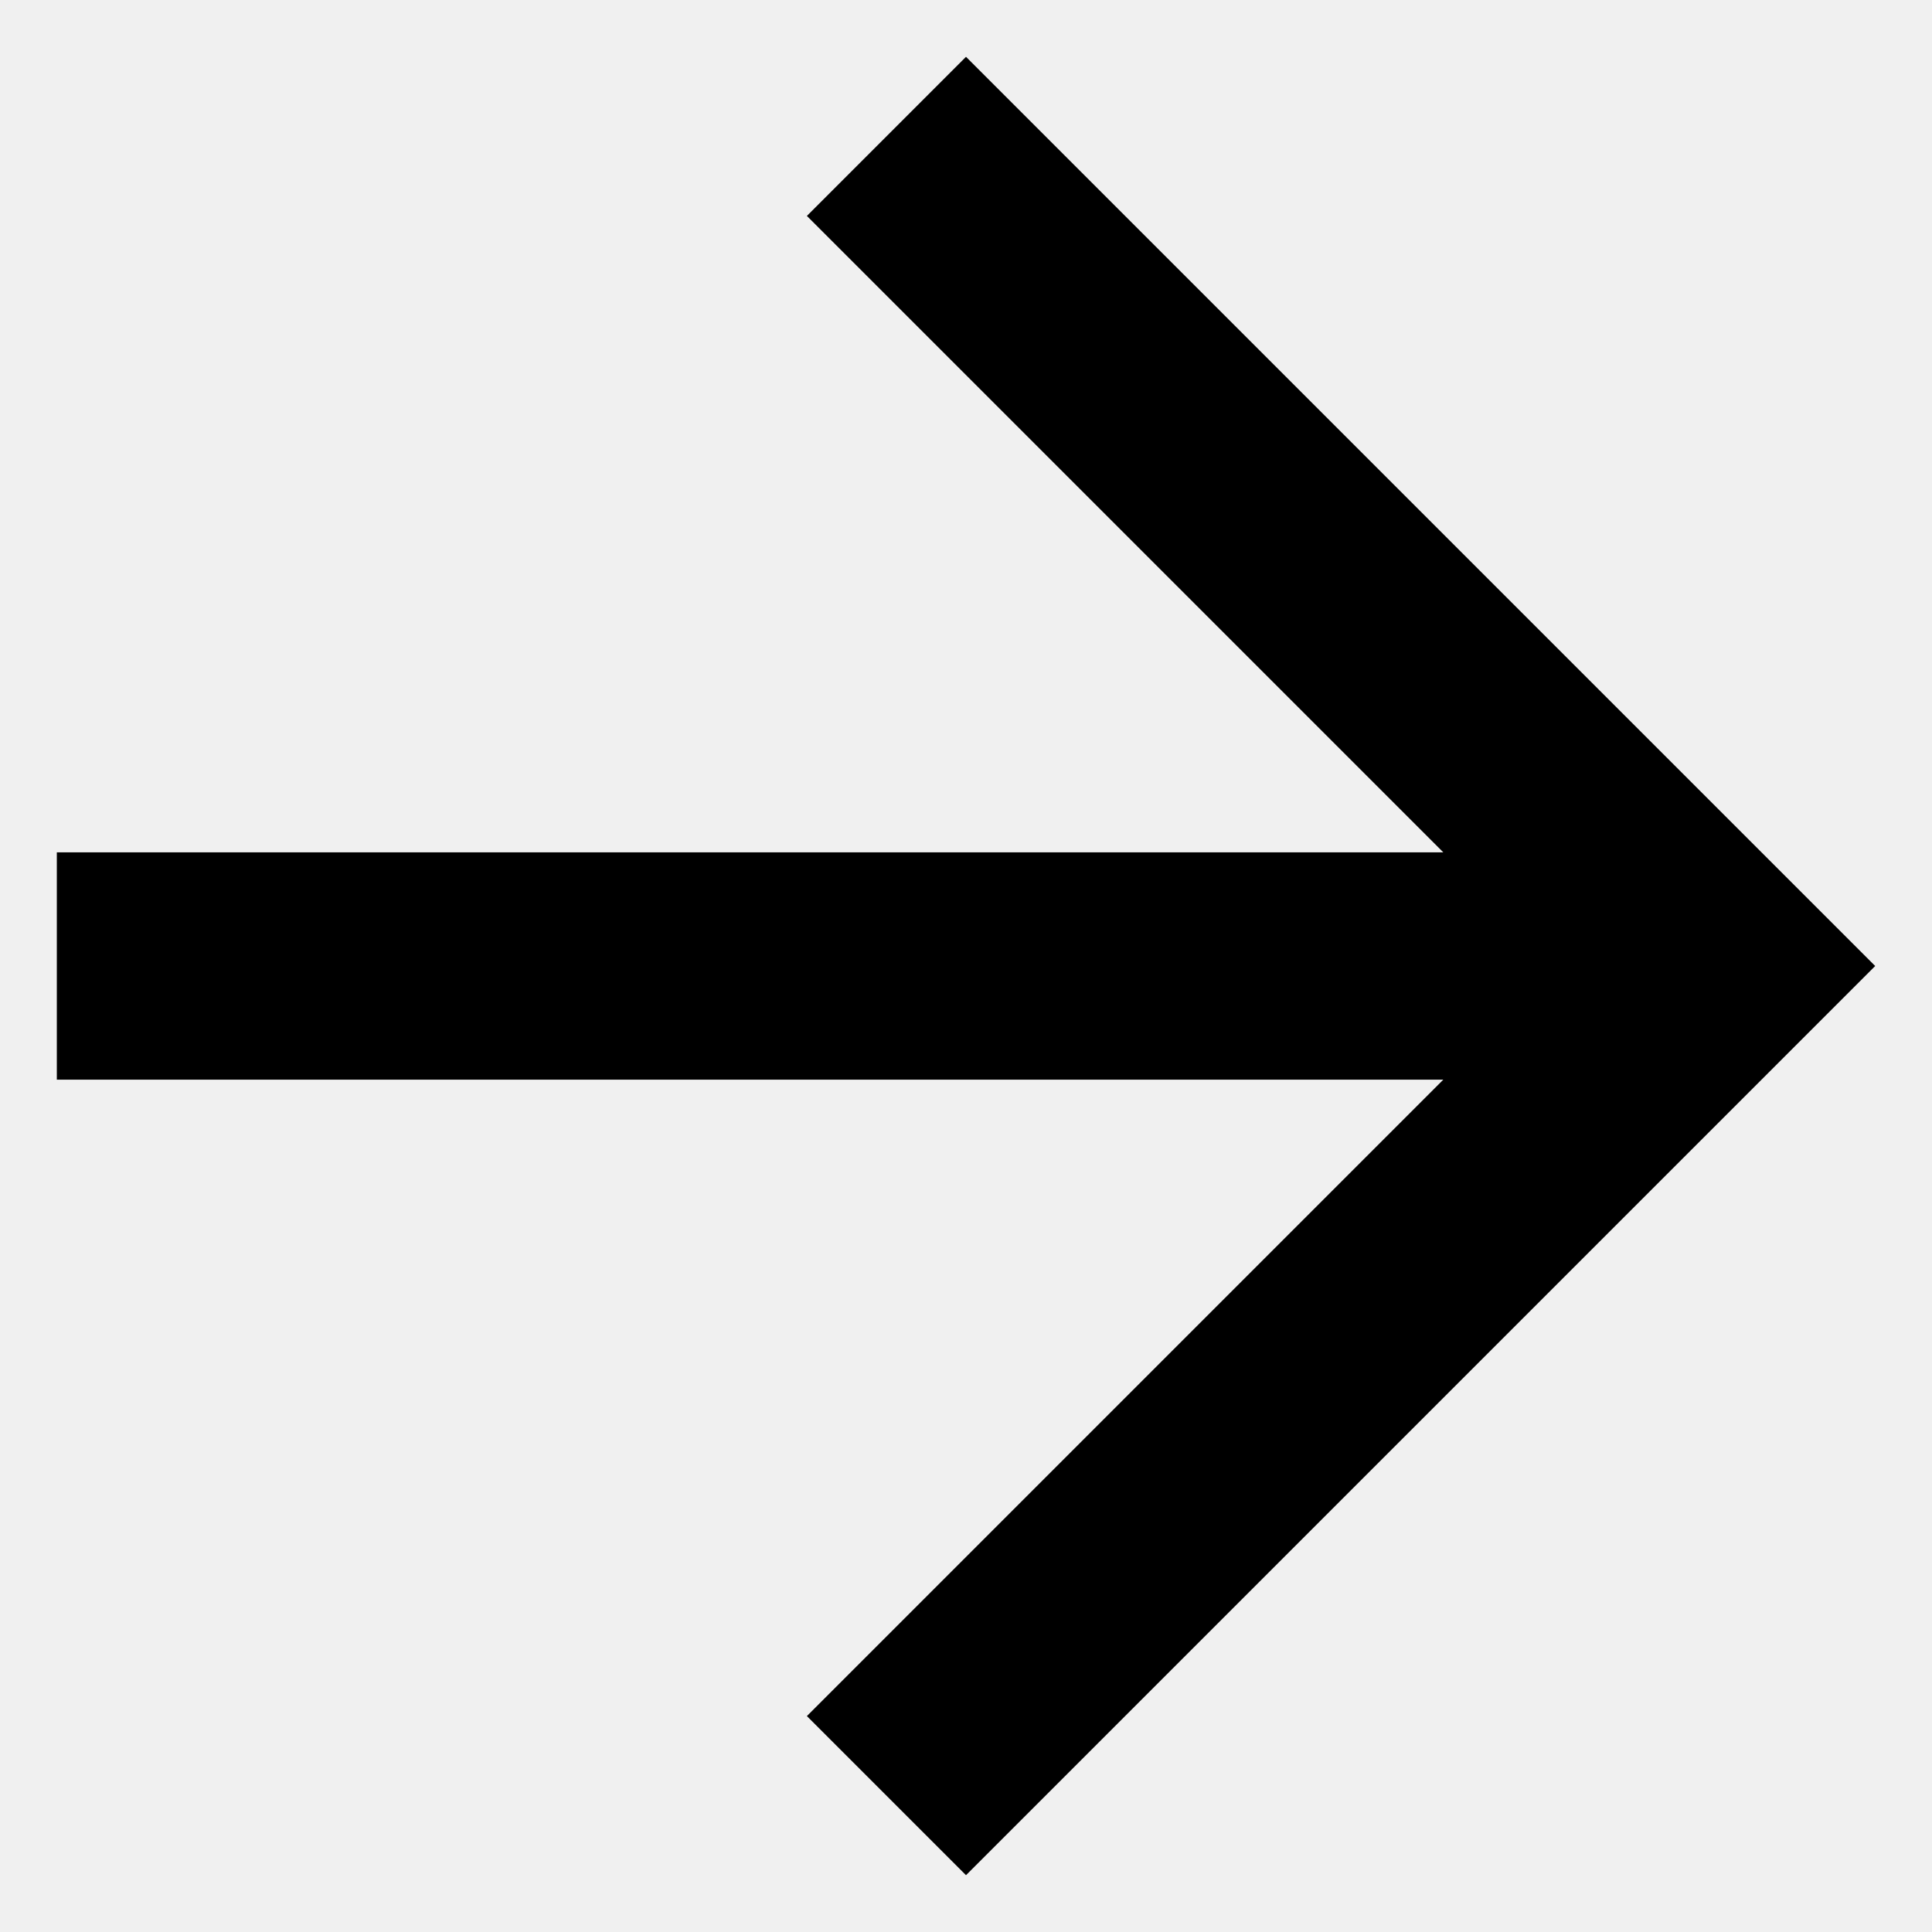
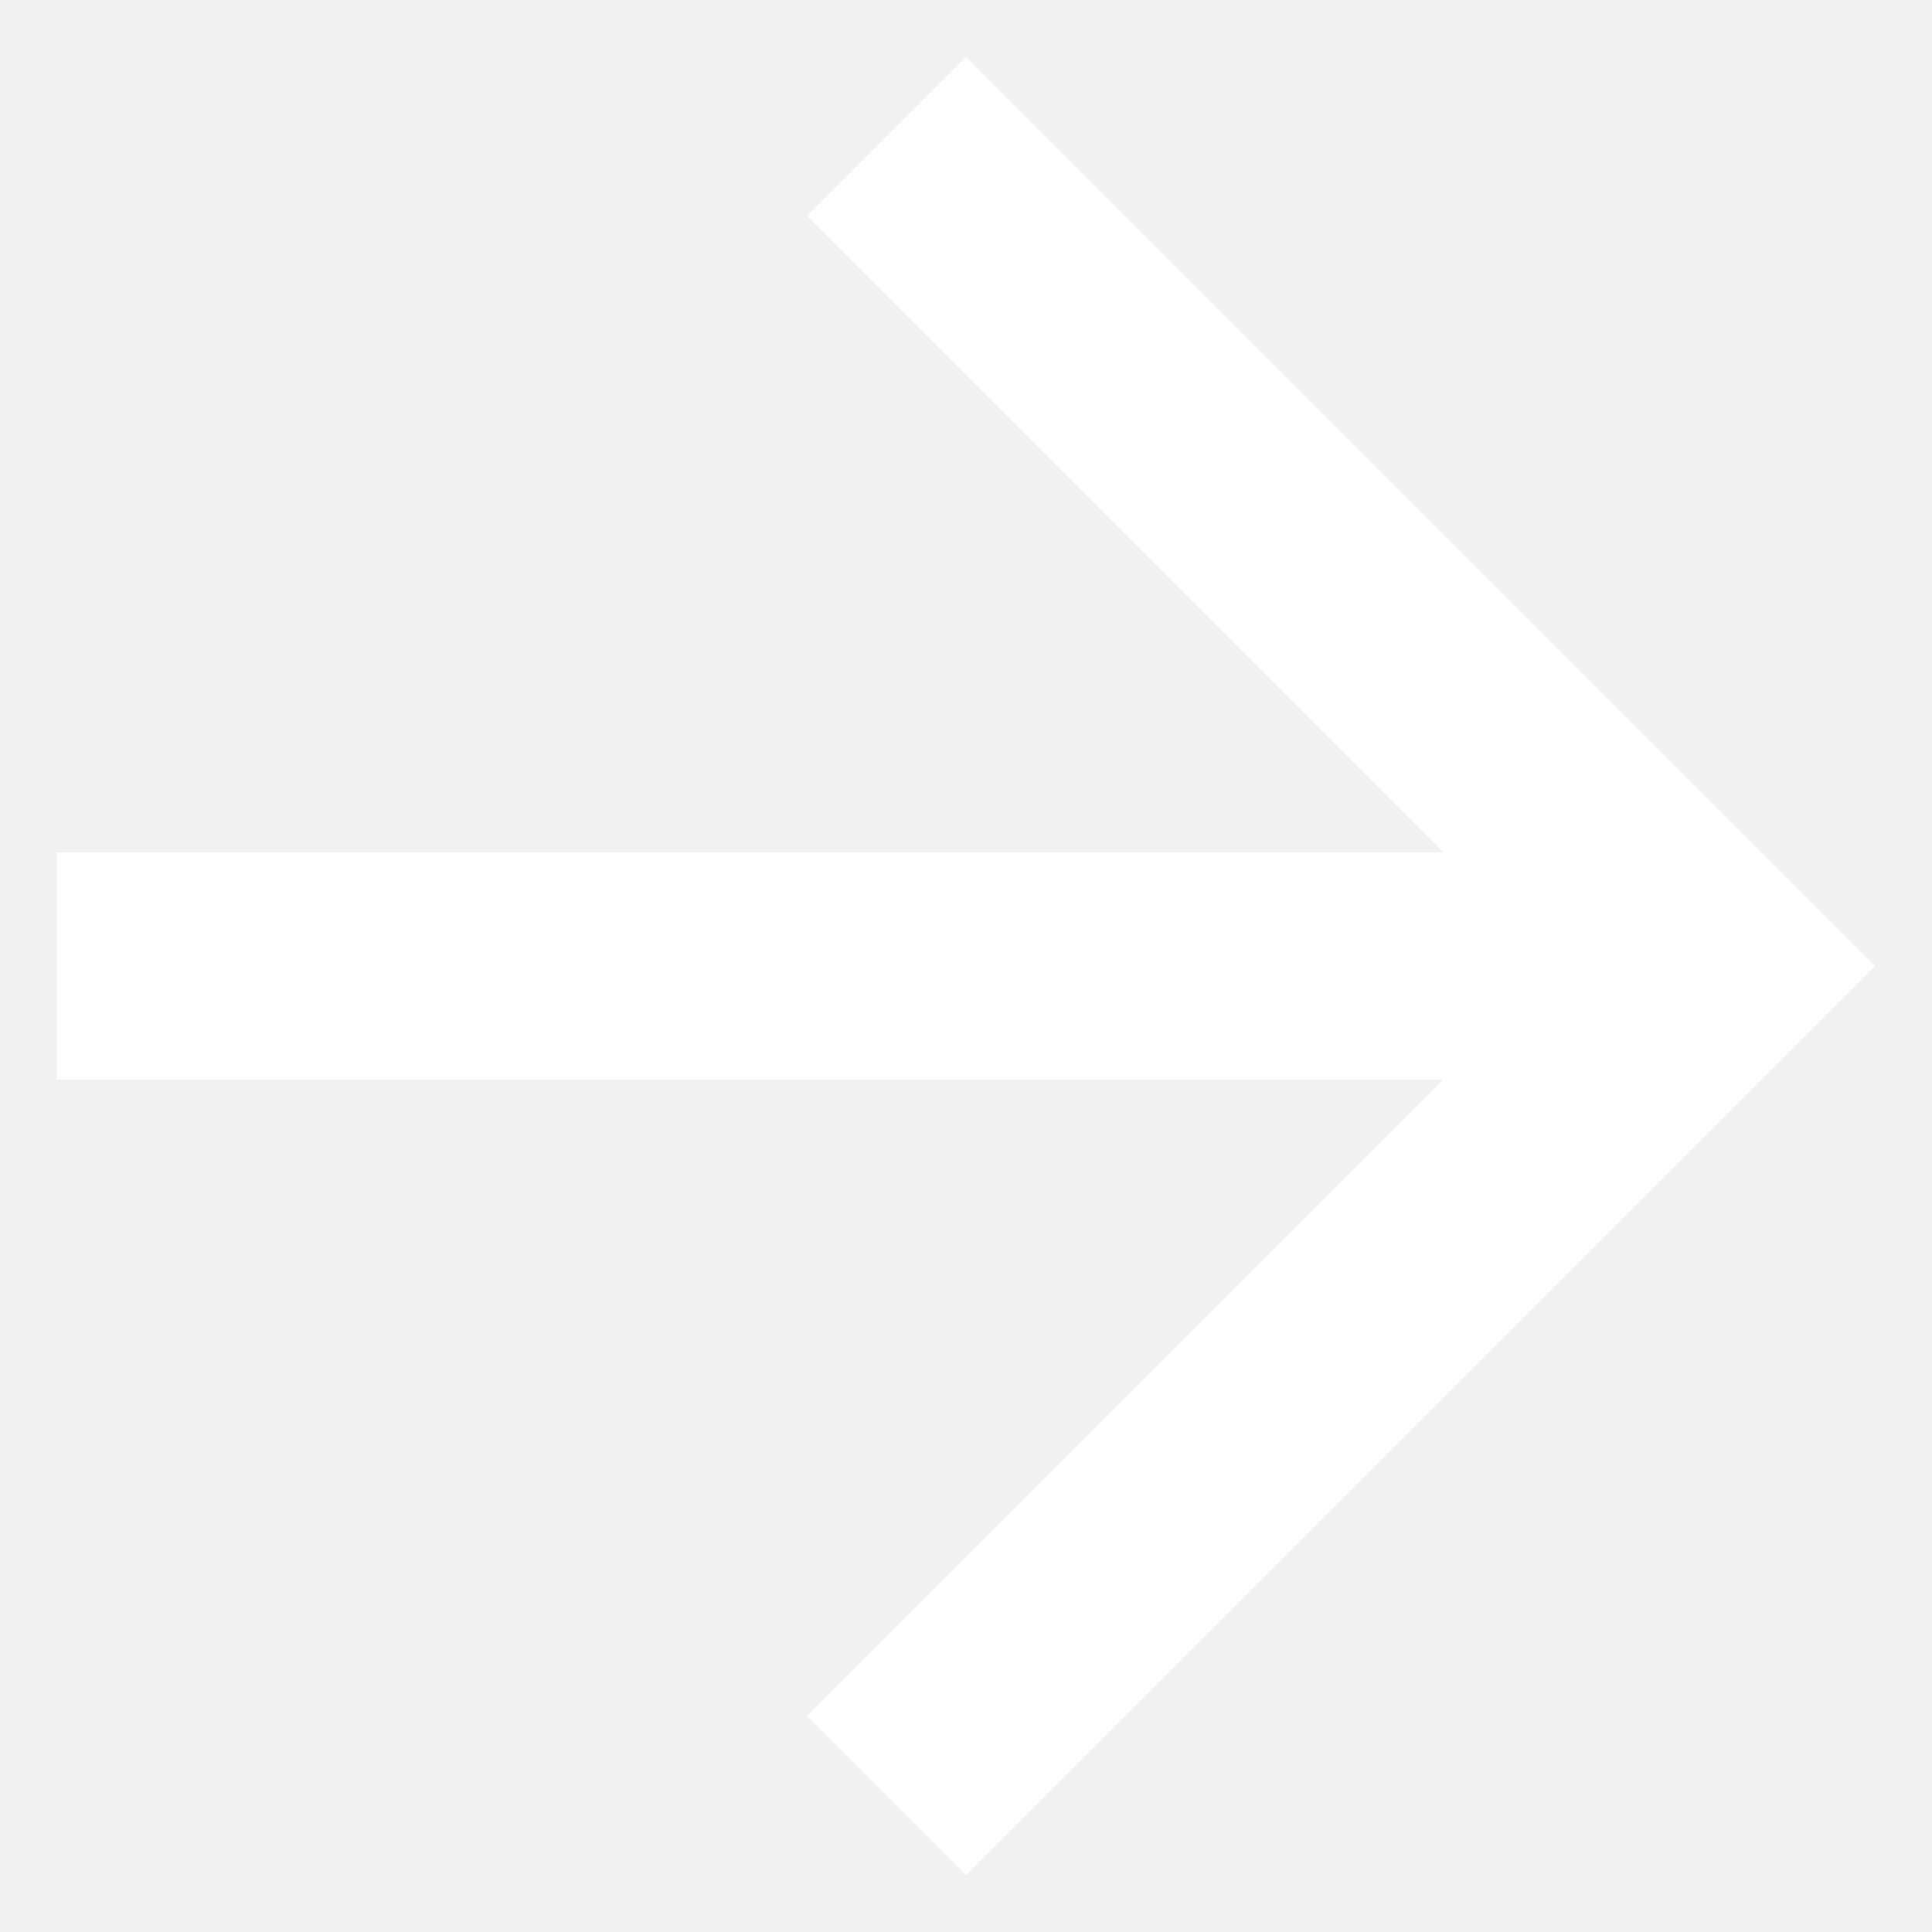
<svg xmlns="http://www.w3.org/2000/svg" width="17" height="17" viewBox="0 0 17 17" fill="none">
-   <path d="M7.1 1.9L12.7 7.5H0.5V9.5H12.7L7.1 15.1L8.5 16.5L16.5 8.5L8.5 0.5L7.1 1.9Z" fill="black" />
+   <path d="M7.1 1.9L12.7 7.5H0.5V9.5H12.7L7.1 15.1L8.5 16.5L16.5 8.5L8.5 0.5L7.1 1.9Z" fill="#fff" />
</svg>
